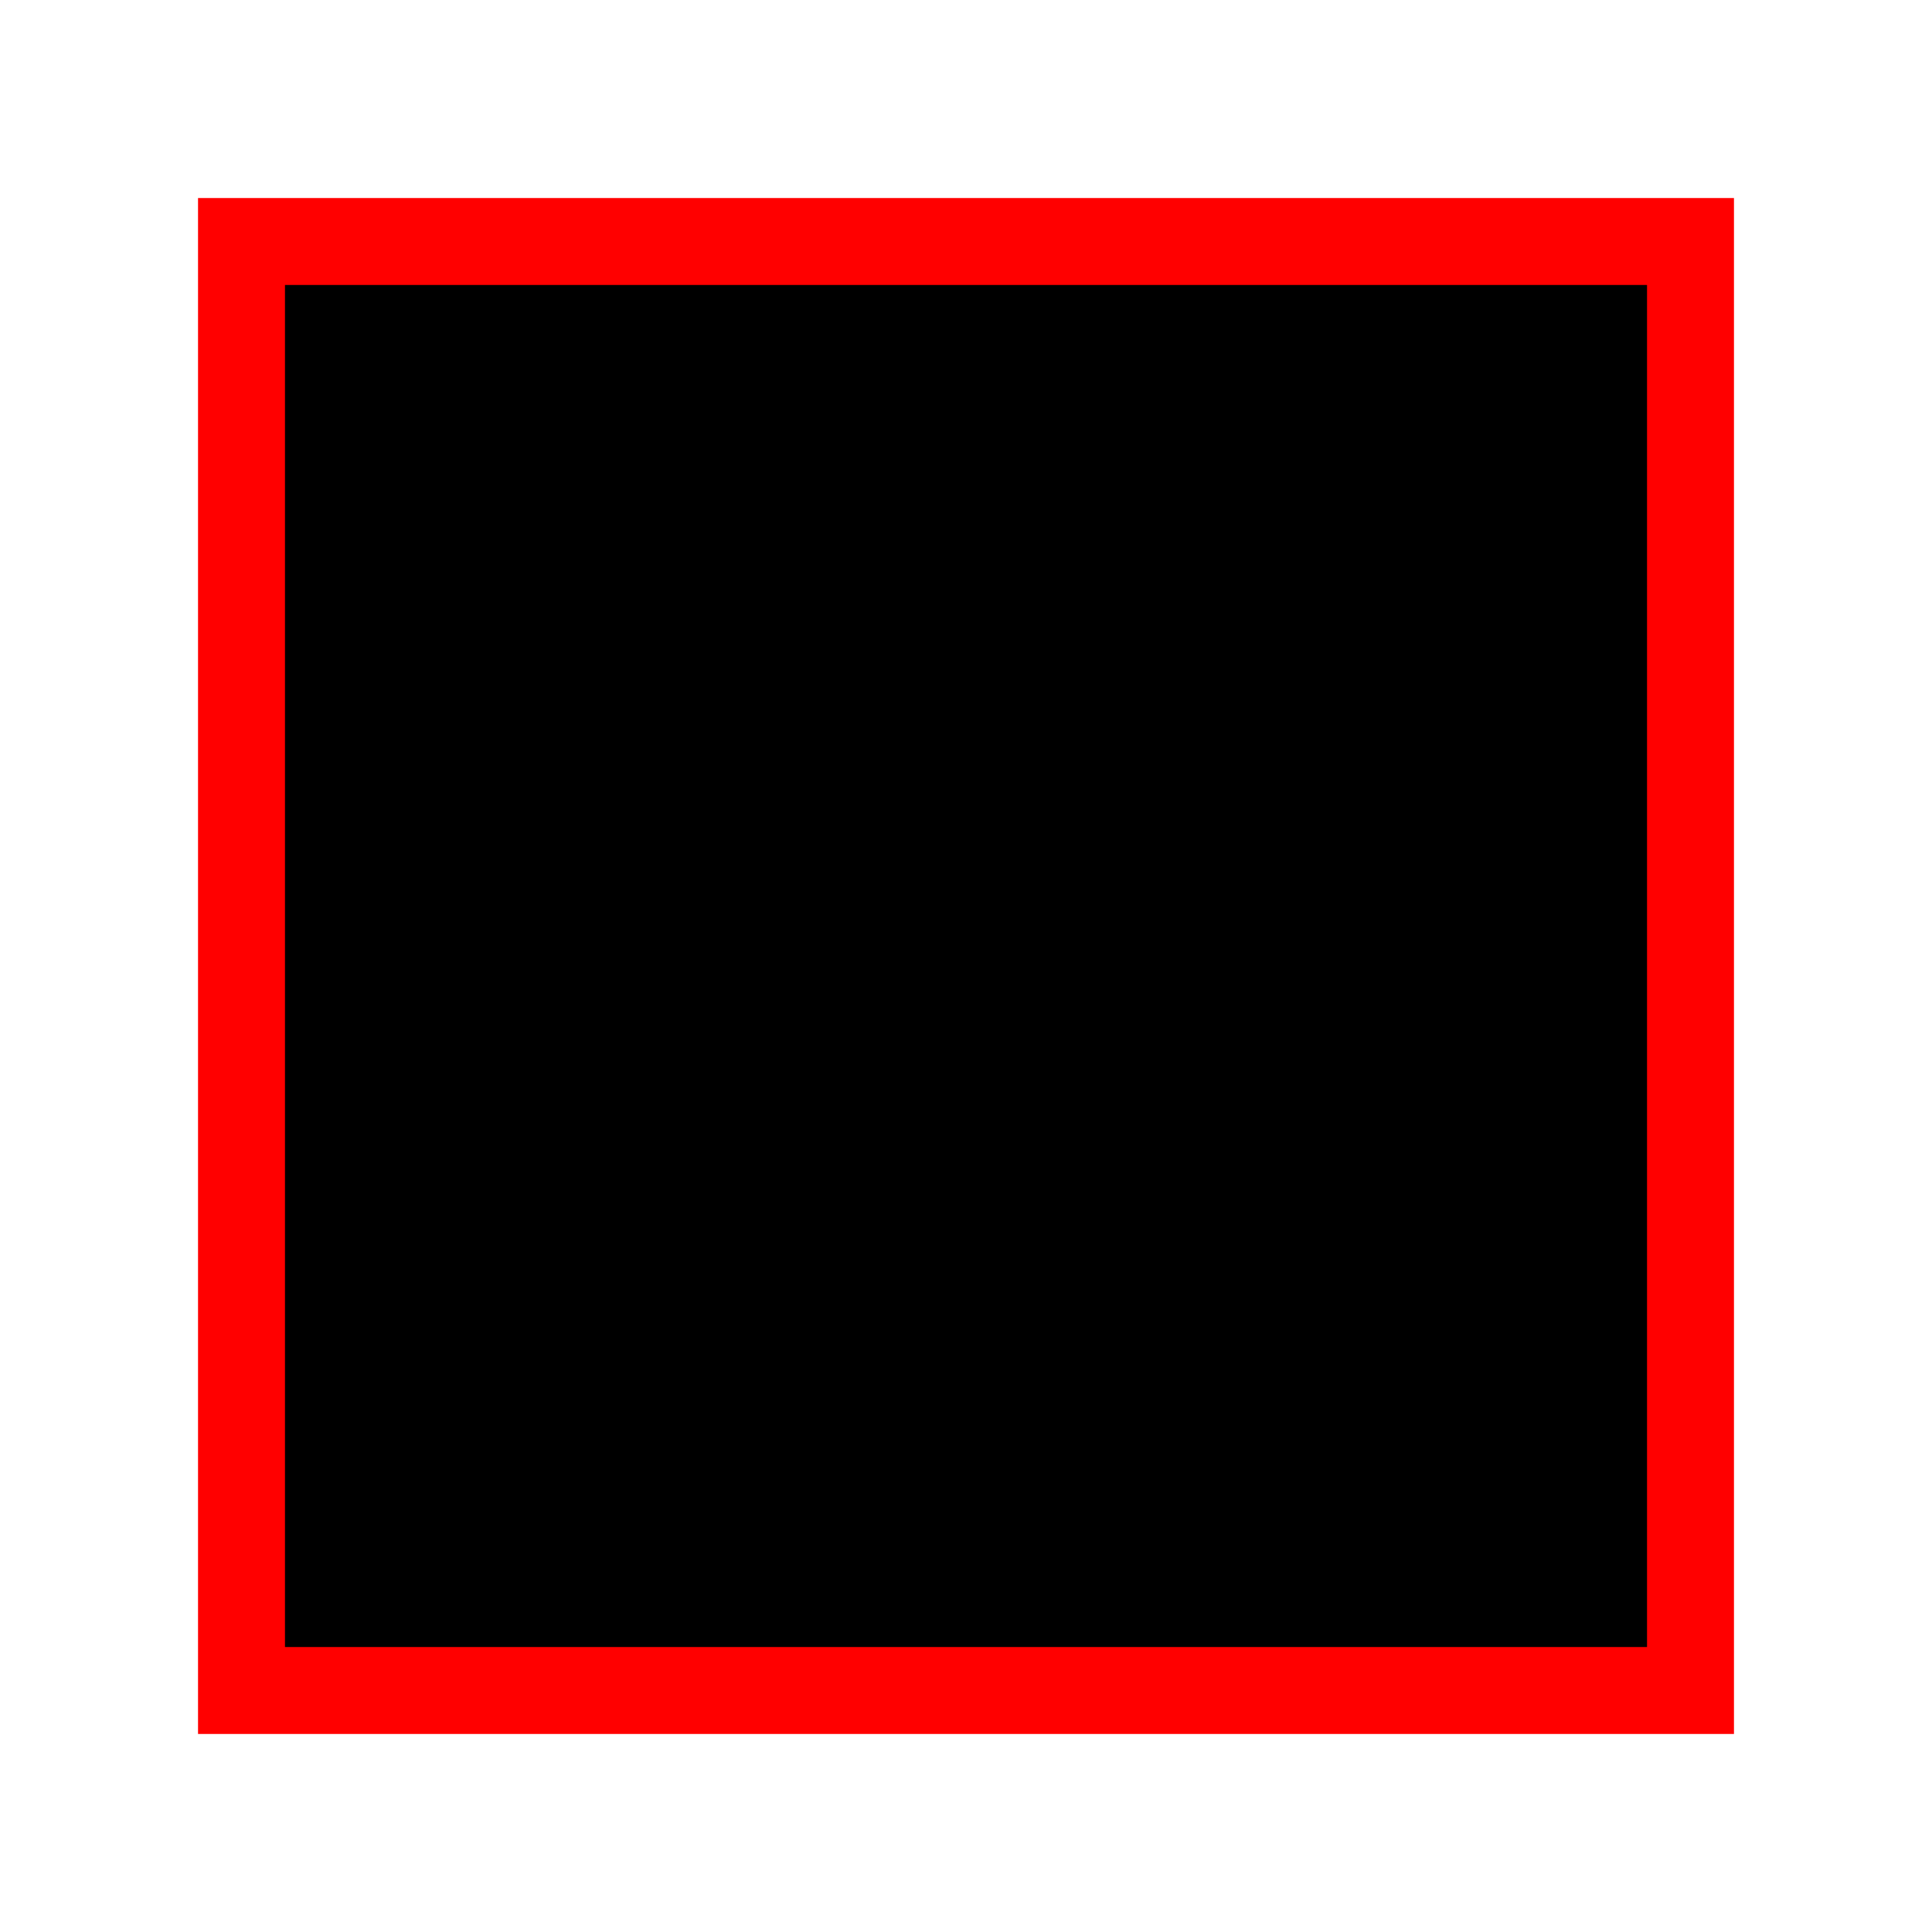
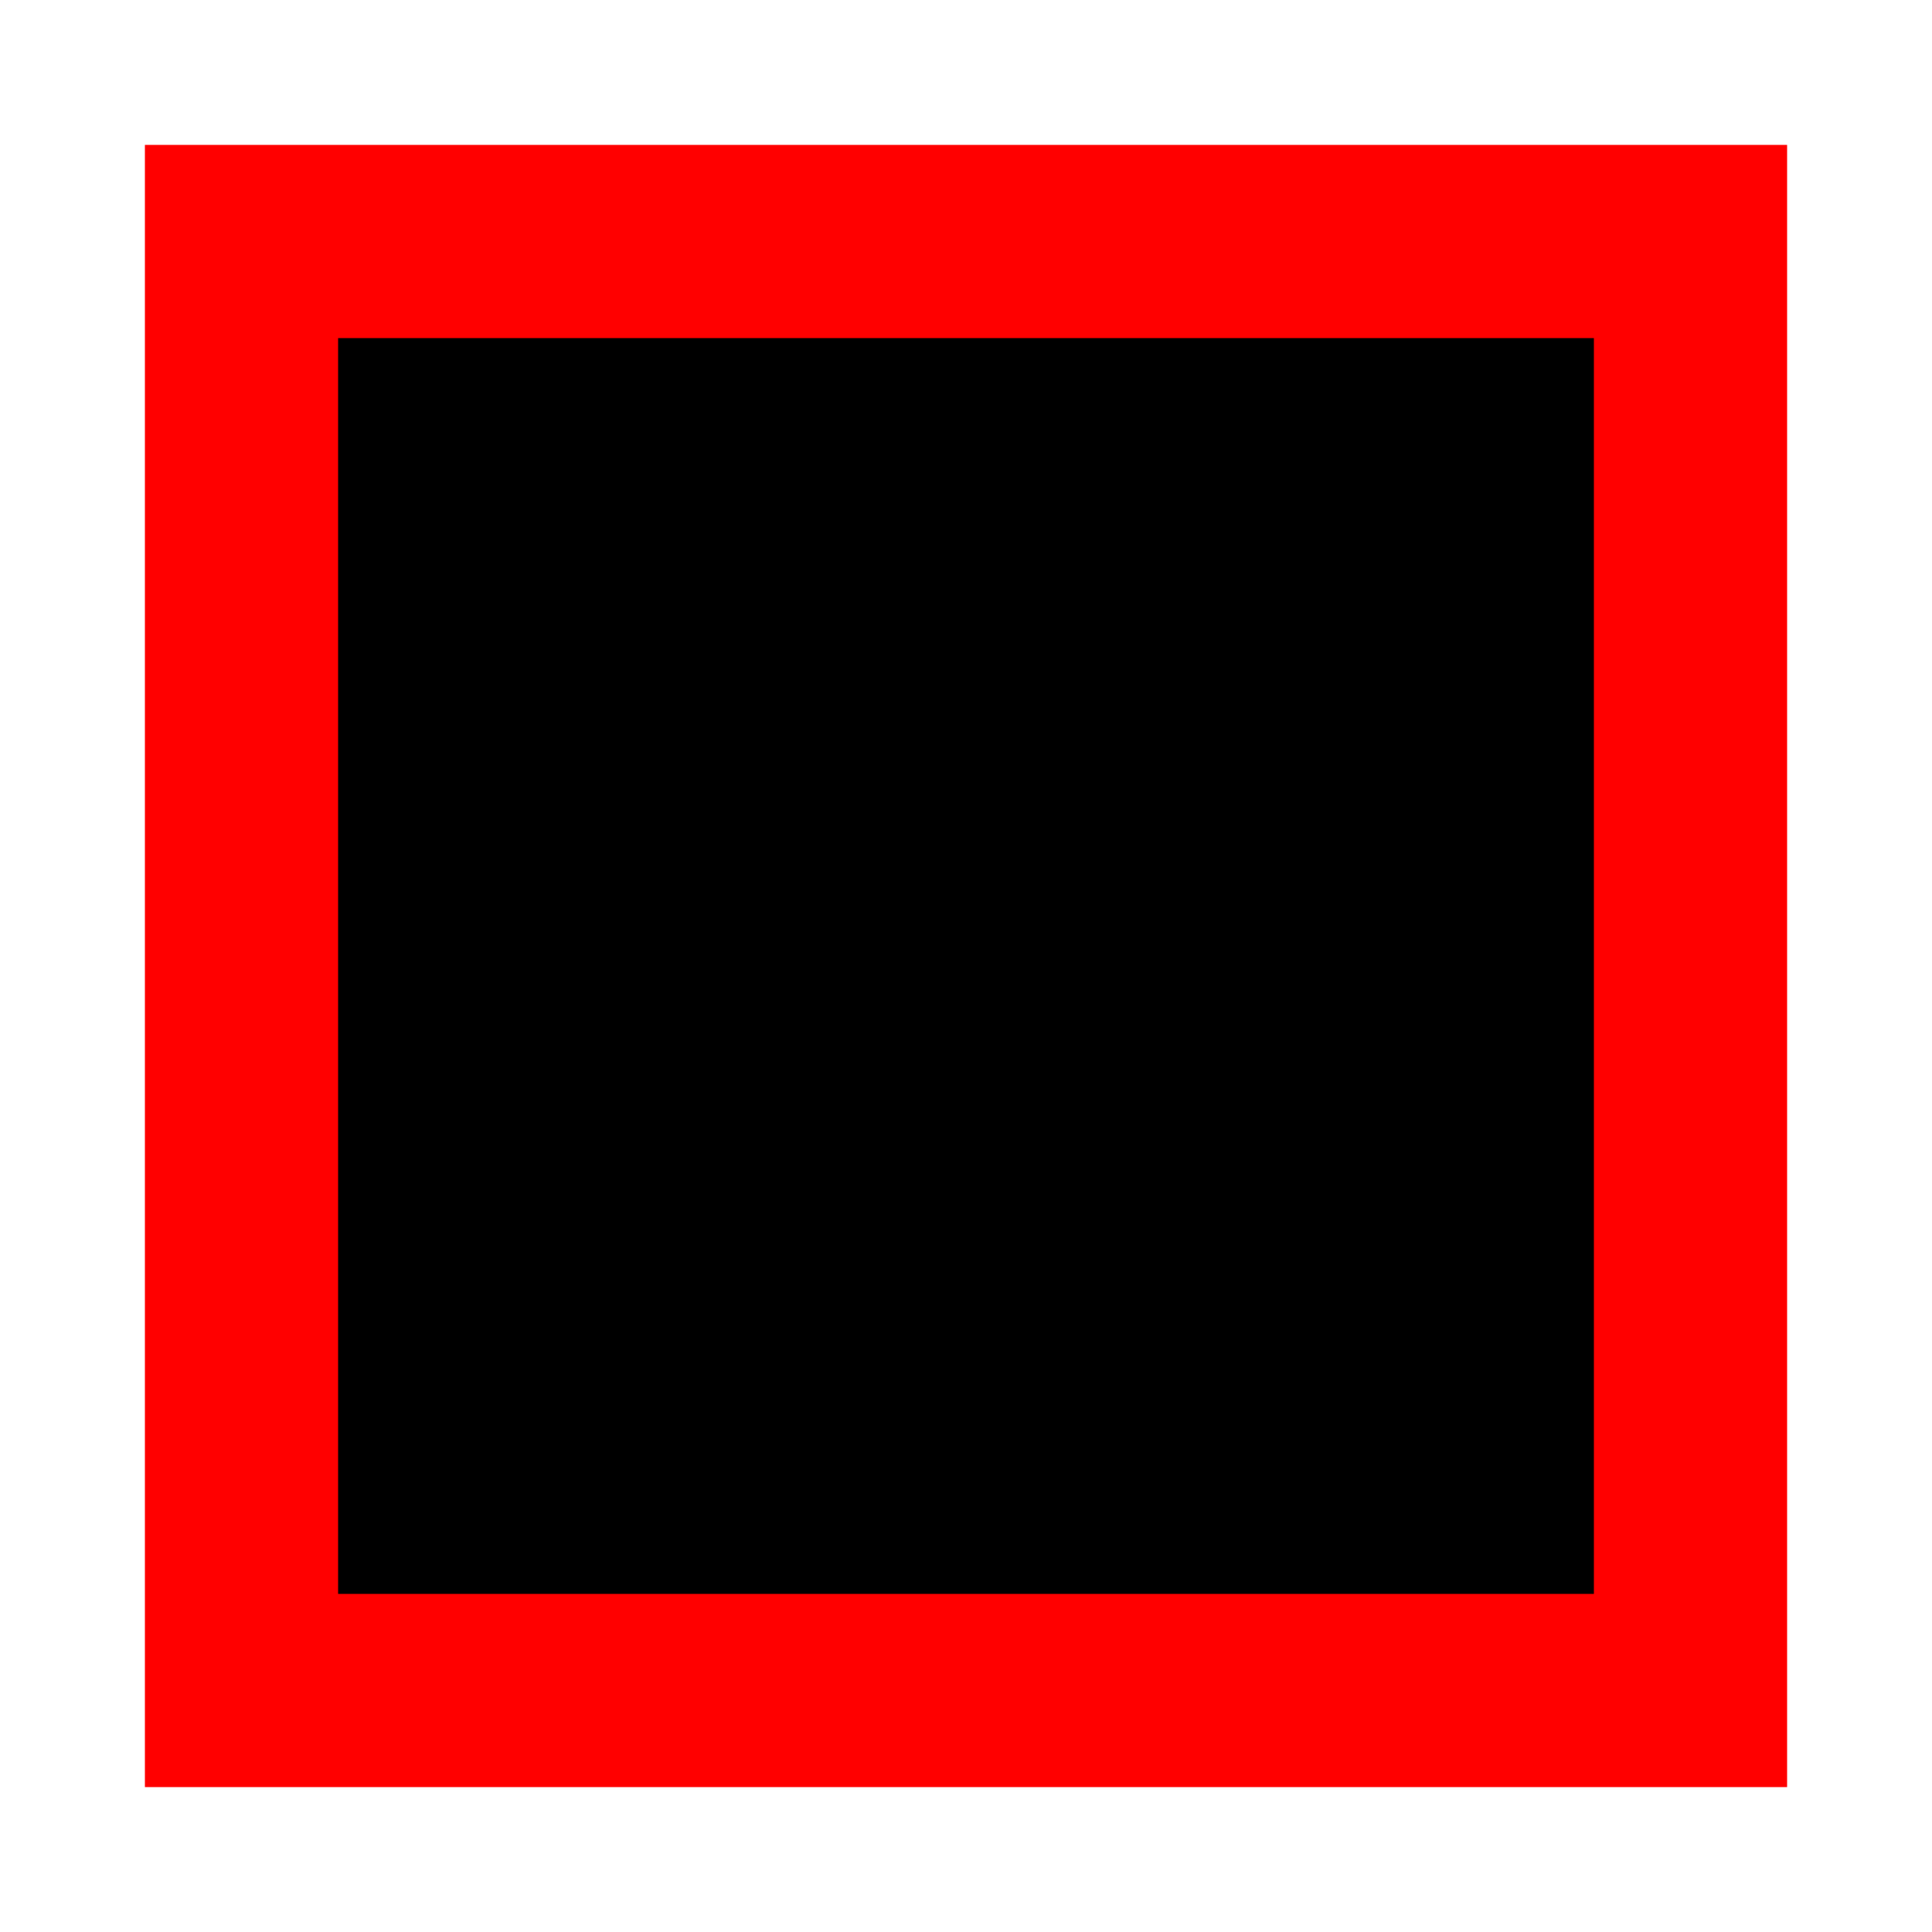
<svg xmlns="http://www.w3.org/2000/svg" baseProfile="tiny" height="200" version="1.2" width="200">
  <defs />
-   <polygon fill="black" points="25,25 175,25 175,175 25,175" stroke="red" stroke-width="9" />
+   <polygon fill="black" points="25,25 175,25 175,175 25,175" stroke="red" stroke-width="20" />
</svg>
